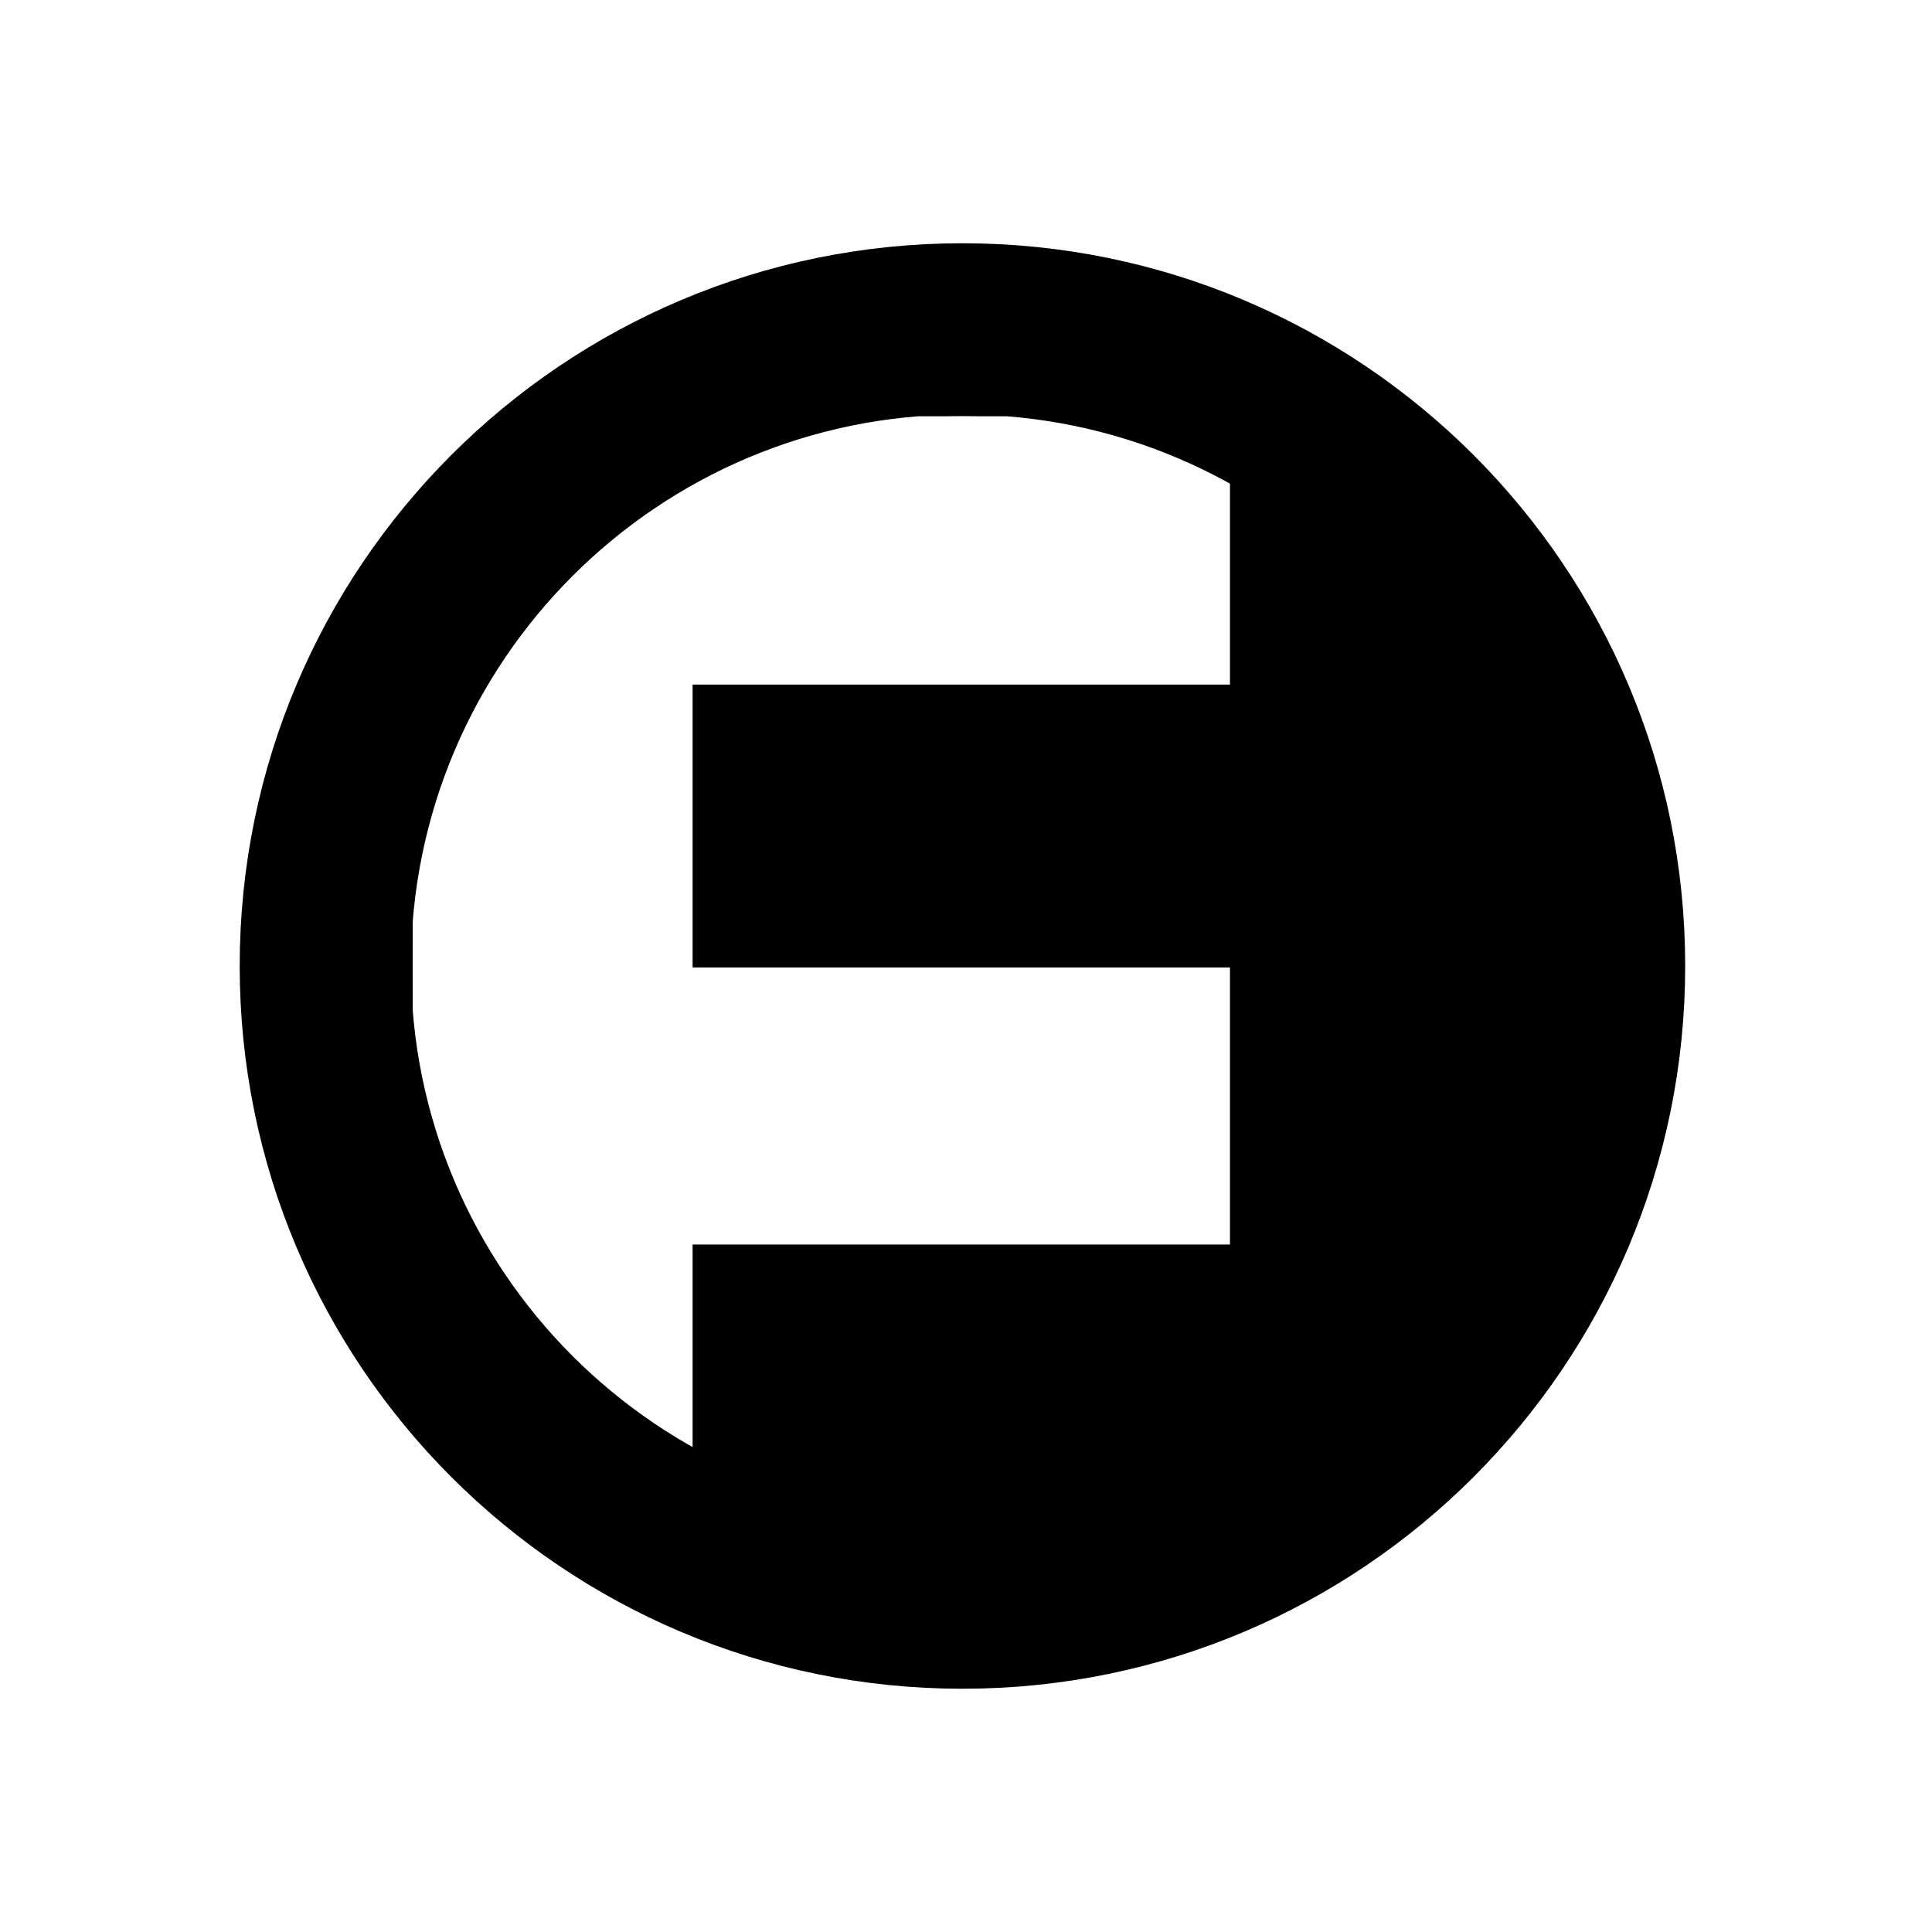
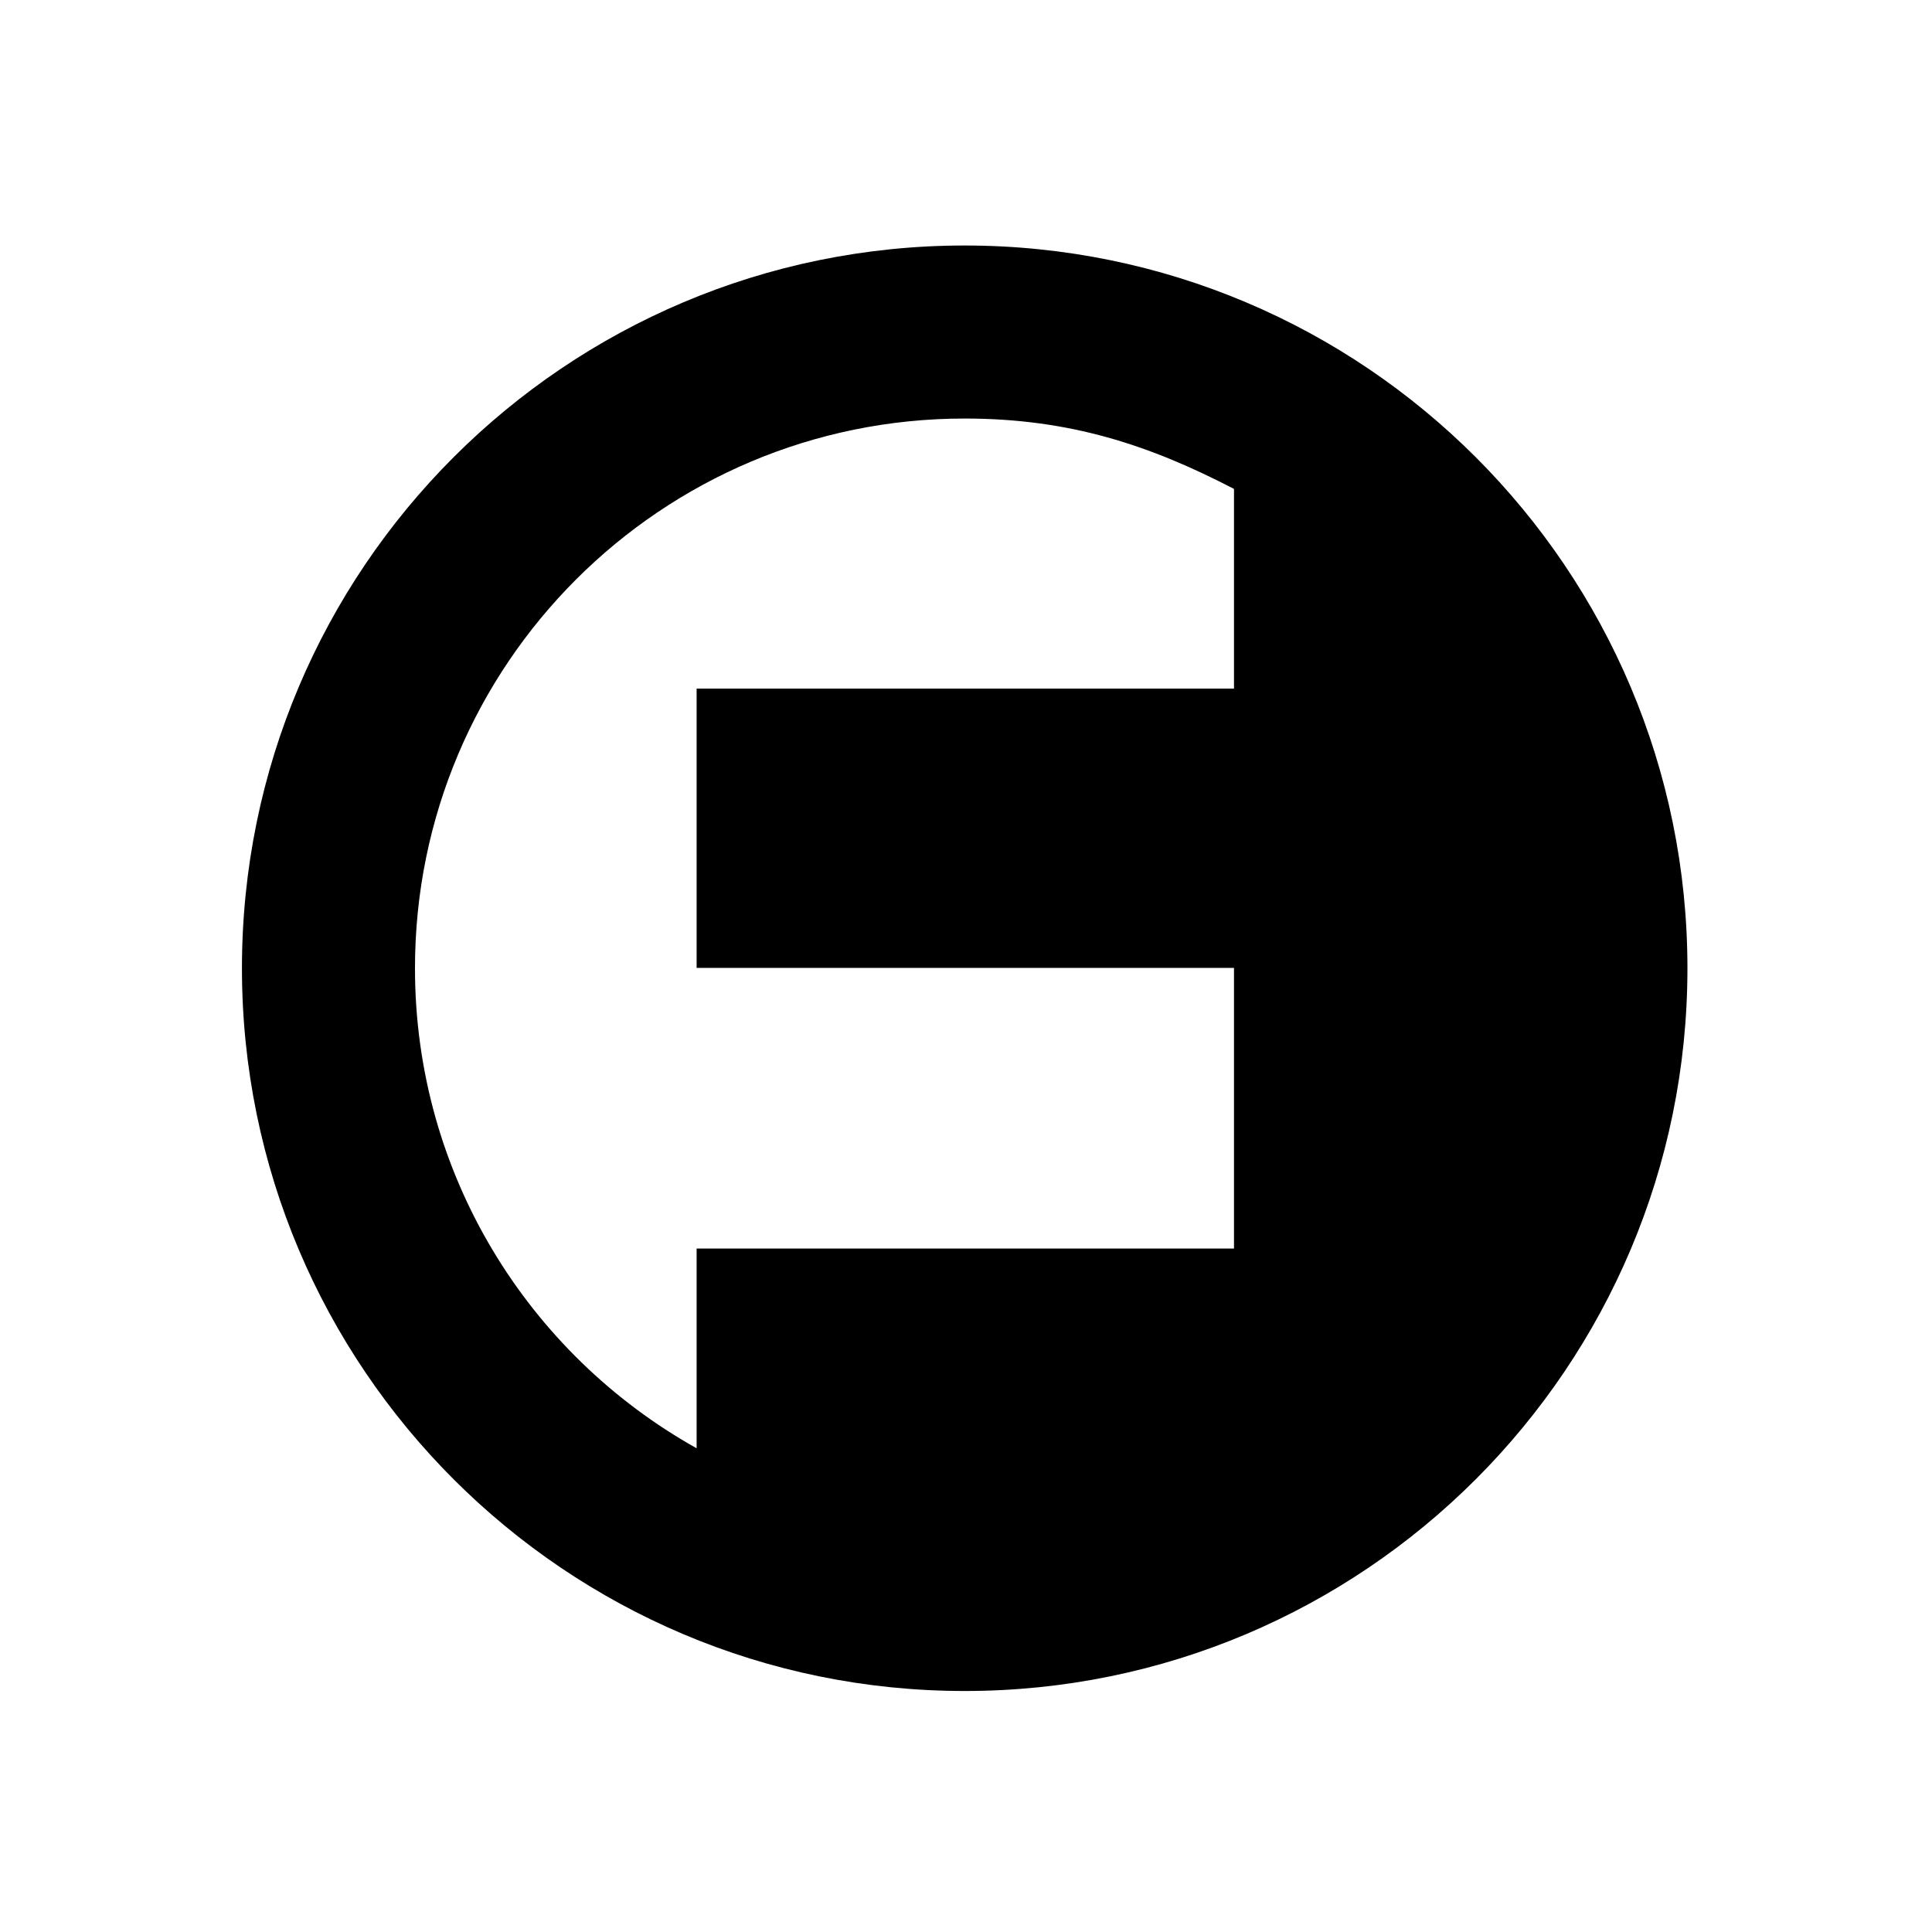
<svg xmlns="http://www.w3.org/2000/svg" width="543" height="543" viewBox="0 0 543 543" fill="none">
  <rect width="543" height="543" fill="white" />
-   <circle cx="270.5" cy="271.5" r="178.816" transform="rotate(180 270.5 271.5)" fill="black" stroke="black" stroke-width="48.632" />
-   <mask id="mask0_8_16" style="mask-type:alpha" maskUnits="userSpaceOnUse" x="116" y="117" width="310" height="309">
-     <circle cx="270.5" cy="271.5" r="154.5" transform="rotate(180 270.5 271.5)" fill="#D9D9D9" />
-     <circle cx="270.5" cy="271.5" r="154.5" transform="rotate(180 270.5 271.5)" stroke="black" />
-   </mask>
-   <g mask="url(#mask0_8_16)">
-     <path d="M195.157 350.281L346.19 350.281L346.19 271.409L195.157 271.409L195.157 192.905L346.19 192.905L346.191 117.748L212.89 85.202L78.591 216.134L157.524 427.87L313.937 445.151L195.157 413.655L195.157 350.281Z" fill="white" />
-     <path d="M195.157 350.281L346.19 350.281L346.19 271.409L195.157 271.409L195.157 192.905L346.19 192.905L346.191 117.748L212.89 85.202L78.591 216.134L157.524 427.87L313.937 445.151L195.157 413.655L195.157 350.281Z" stroke="black" />
-   </g>
+   <path fill-rule="evenodd" clip-rule="evenodd" d="M271.132 69C158.945 69 68 159.945 68 272.132C68 384.319 158.945 475.264 271.132 475.264C383.319 475.264 474.264 384.319 474.264 272.132C474.264 159.945 383.319 69 271.132 69ZM116.632 272.132C116.632 186.804 185.804 117.632 271.132 117.632C300.685 117.632 323.131 125.114 346.822 137.411L346.822 193.537L195.789 193.537L195.789 272.041H346.822L346.822 350.913H195.789L195.789 407.048C148.559 380.616 116.632 330.103 116.632 272.132Z" fill="black" />
</svg>
